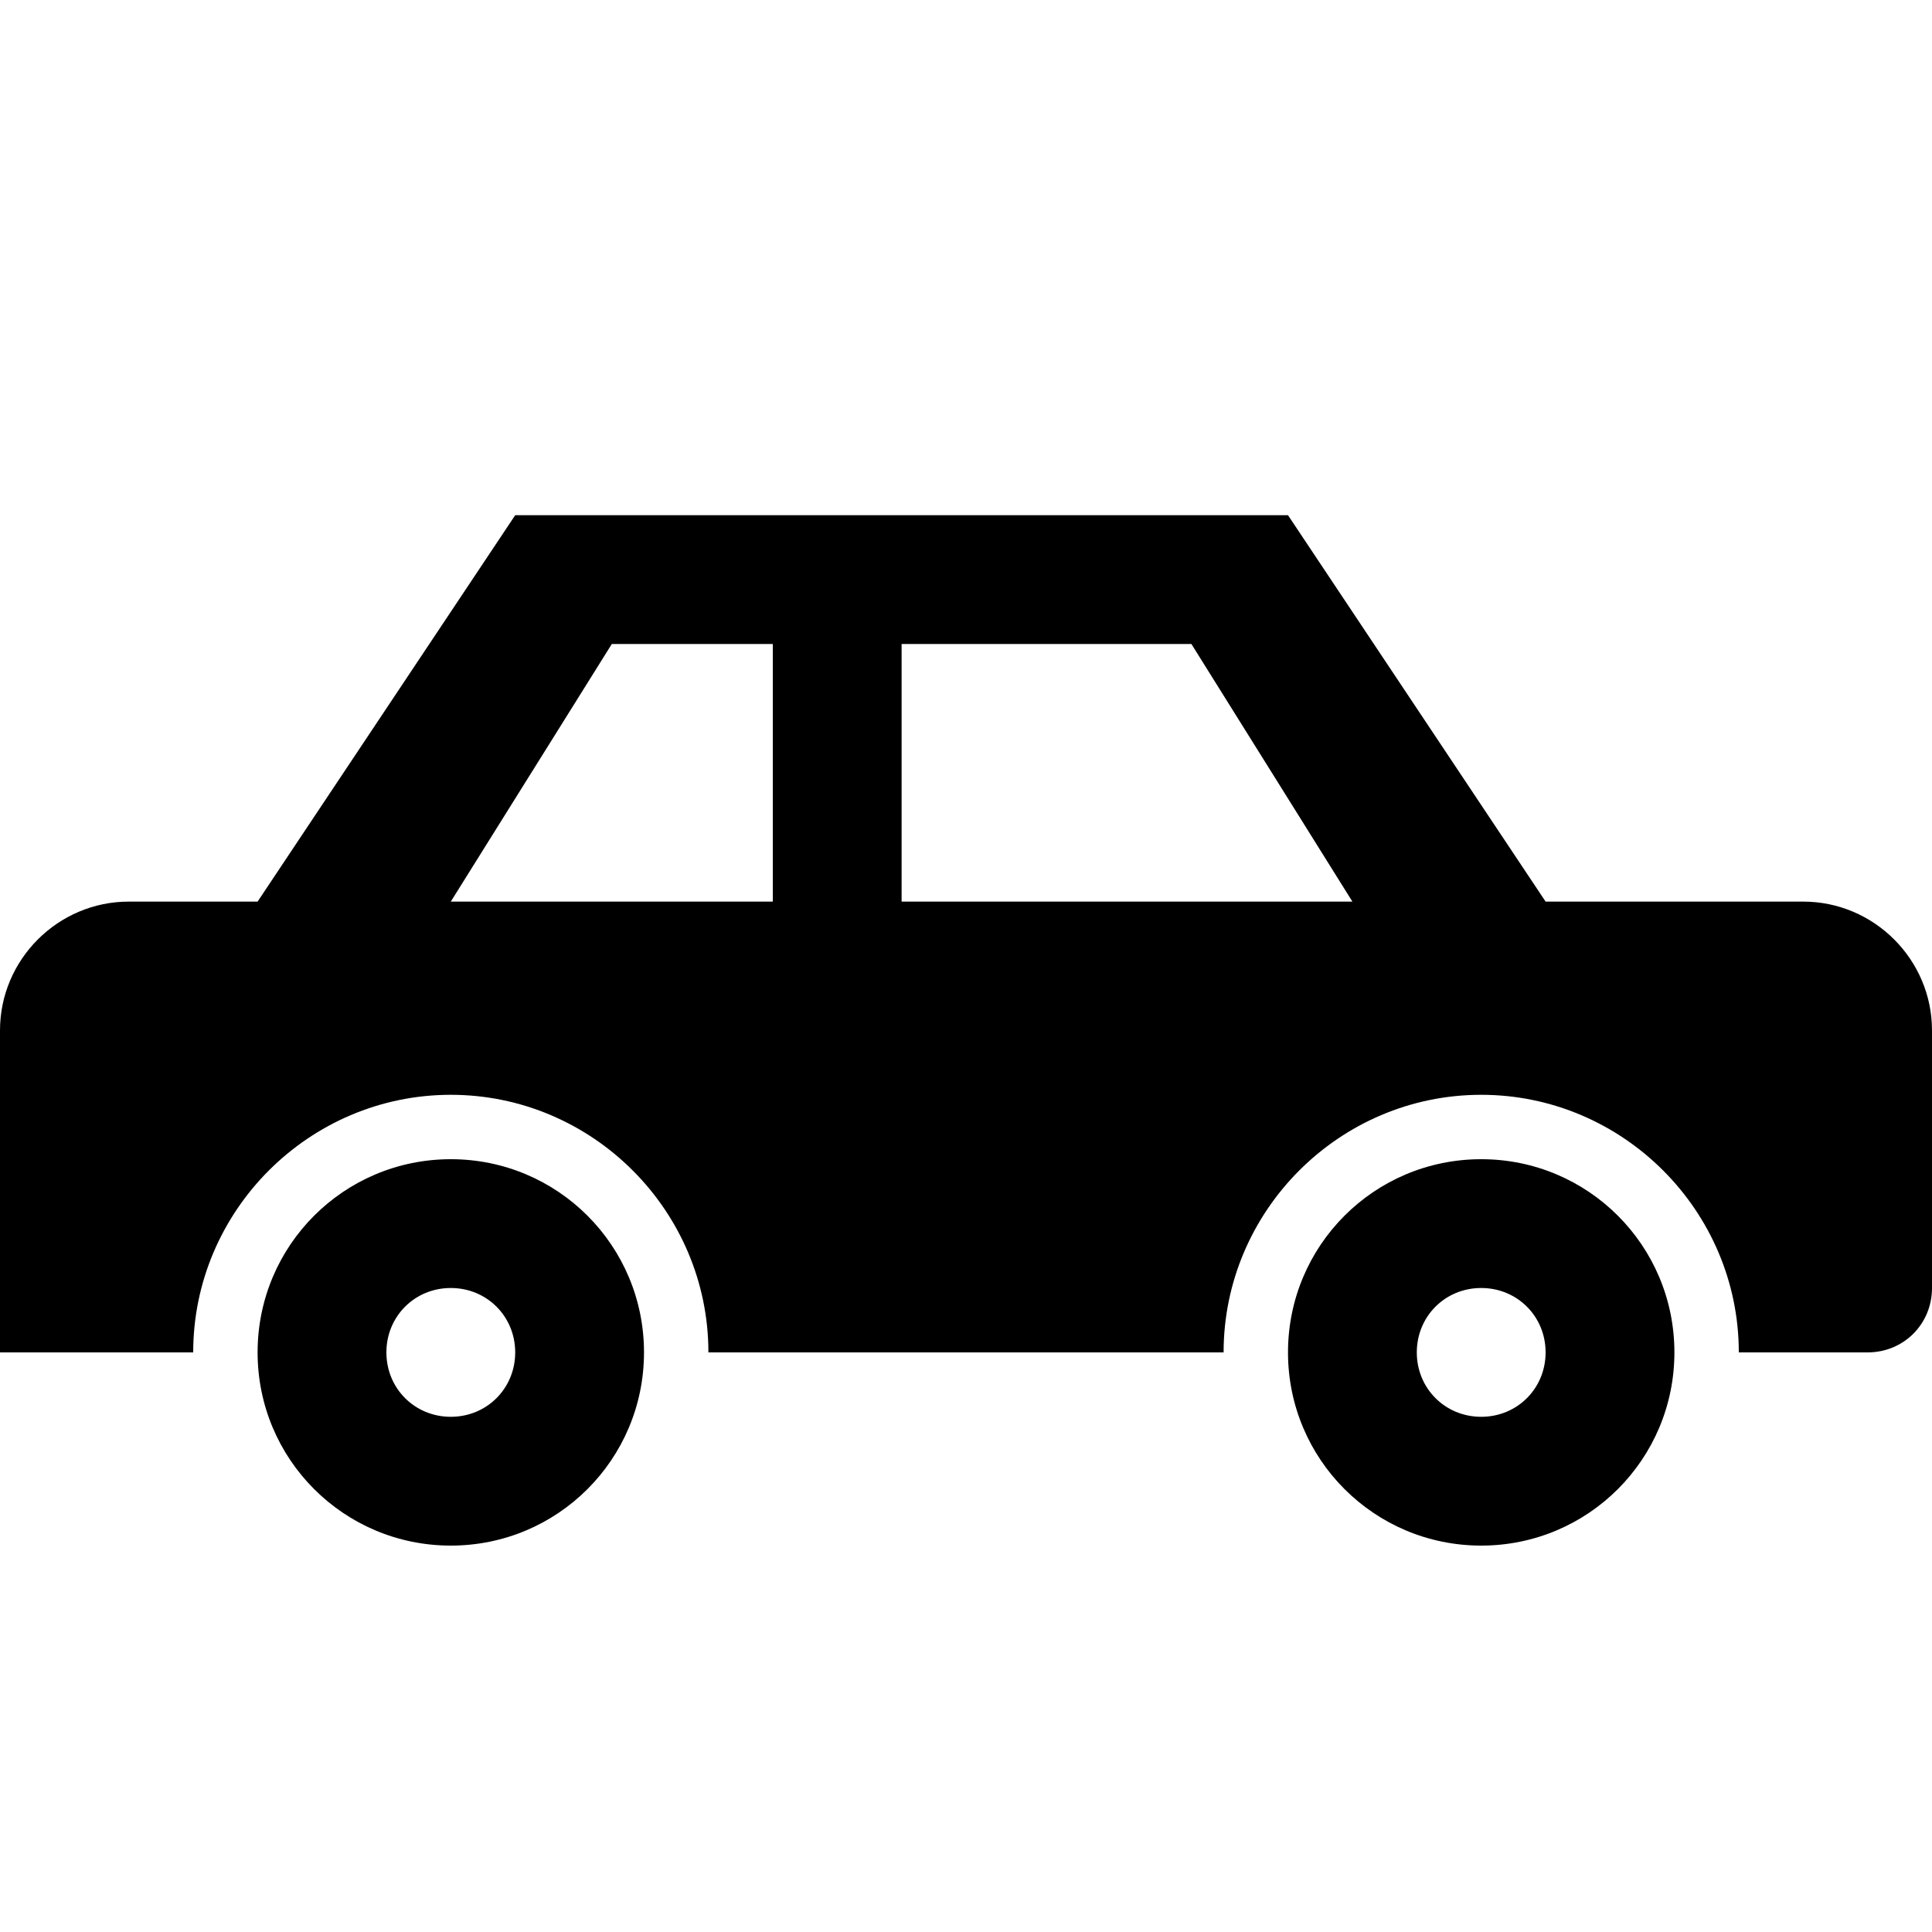
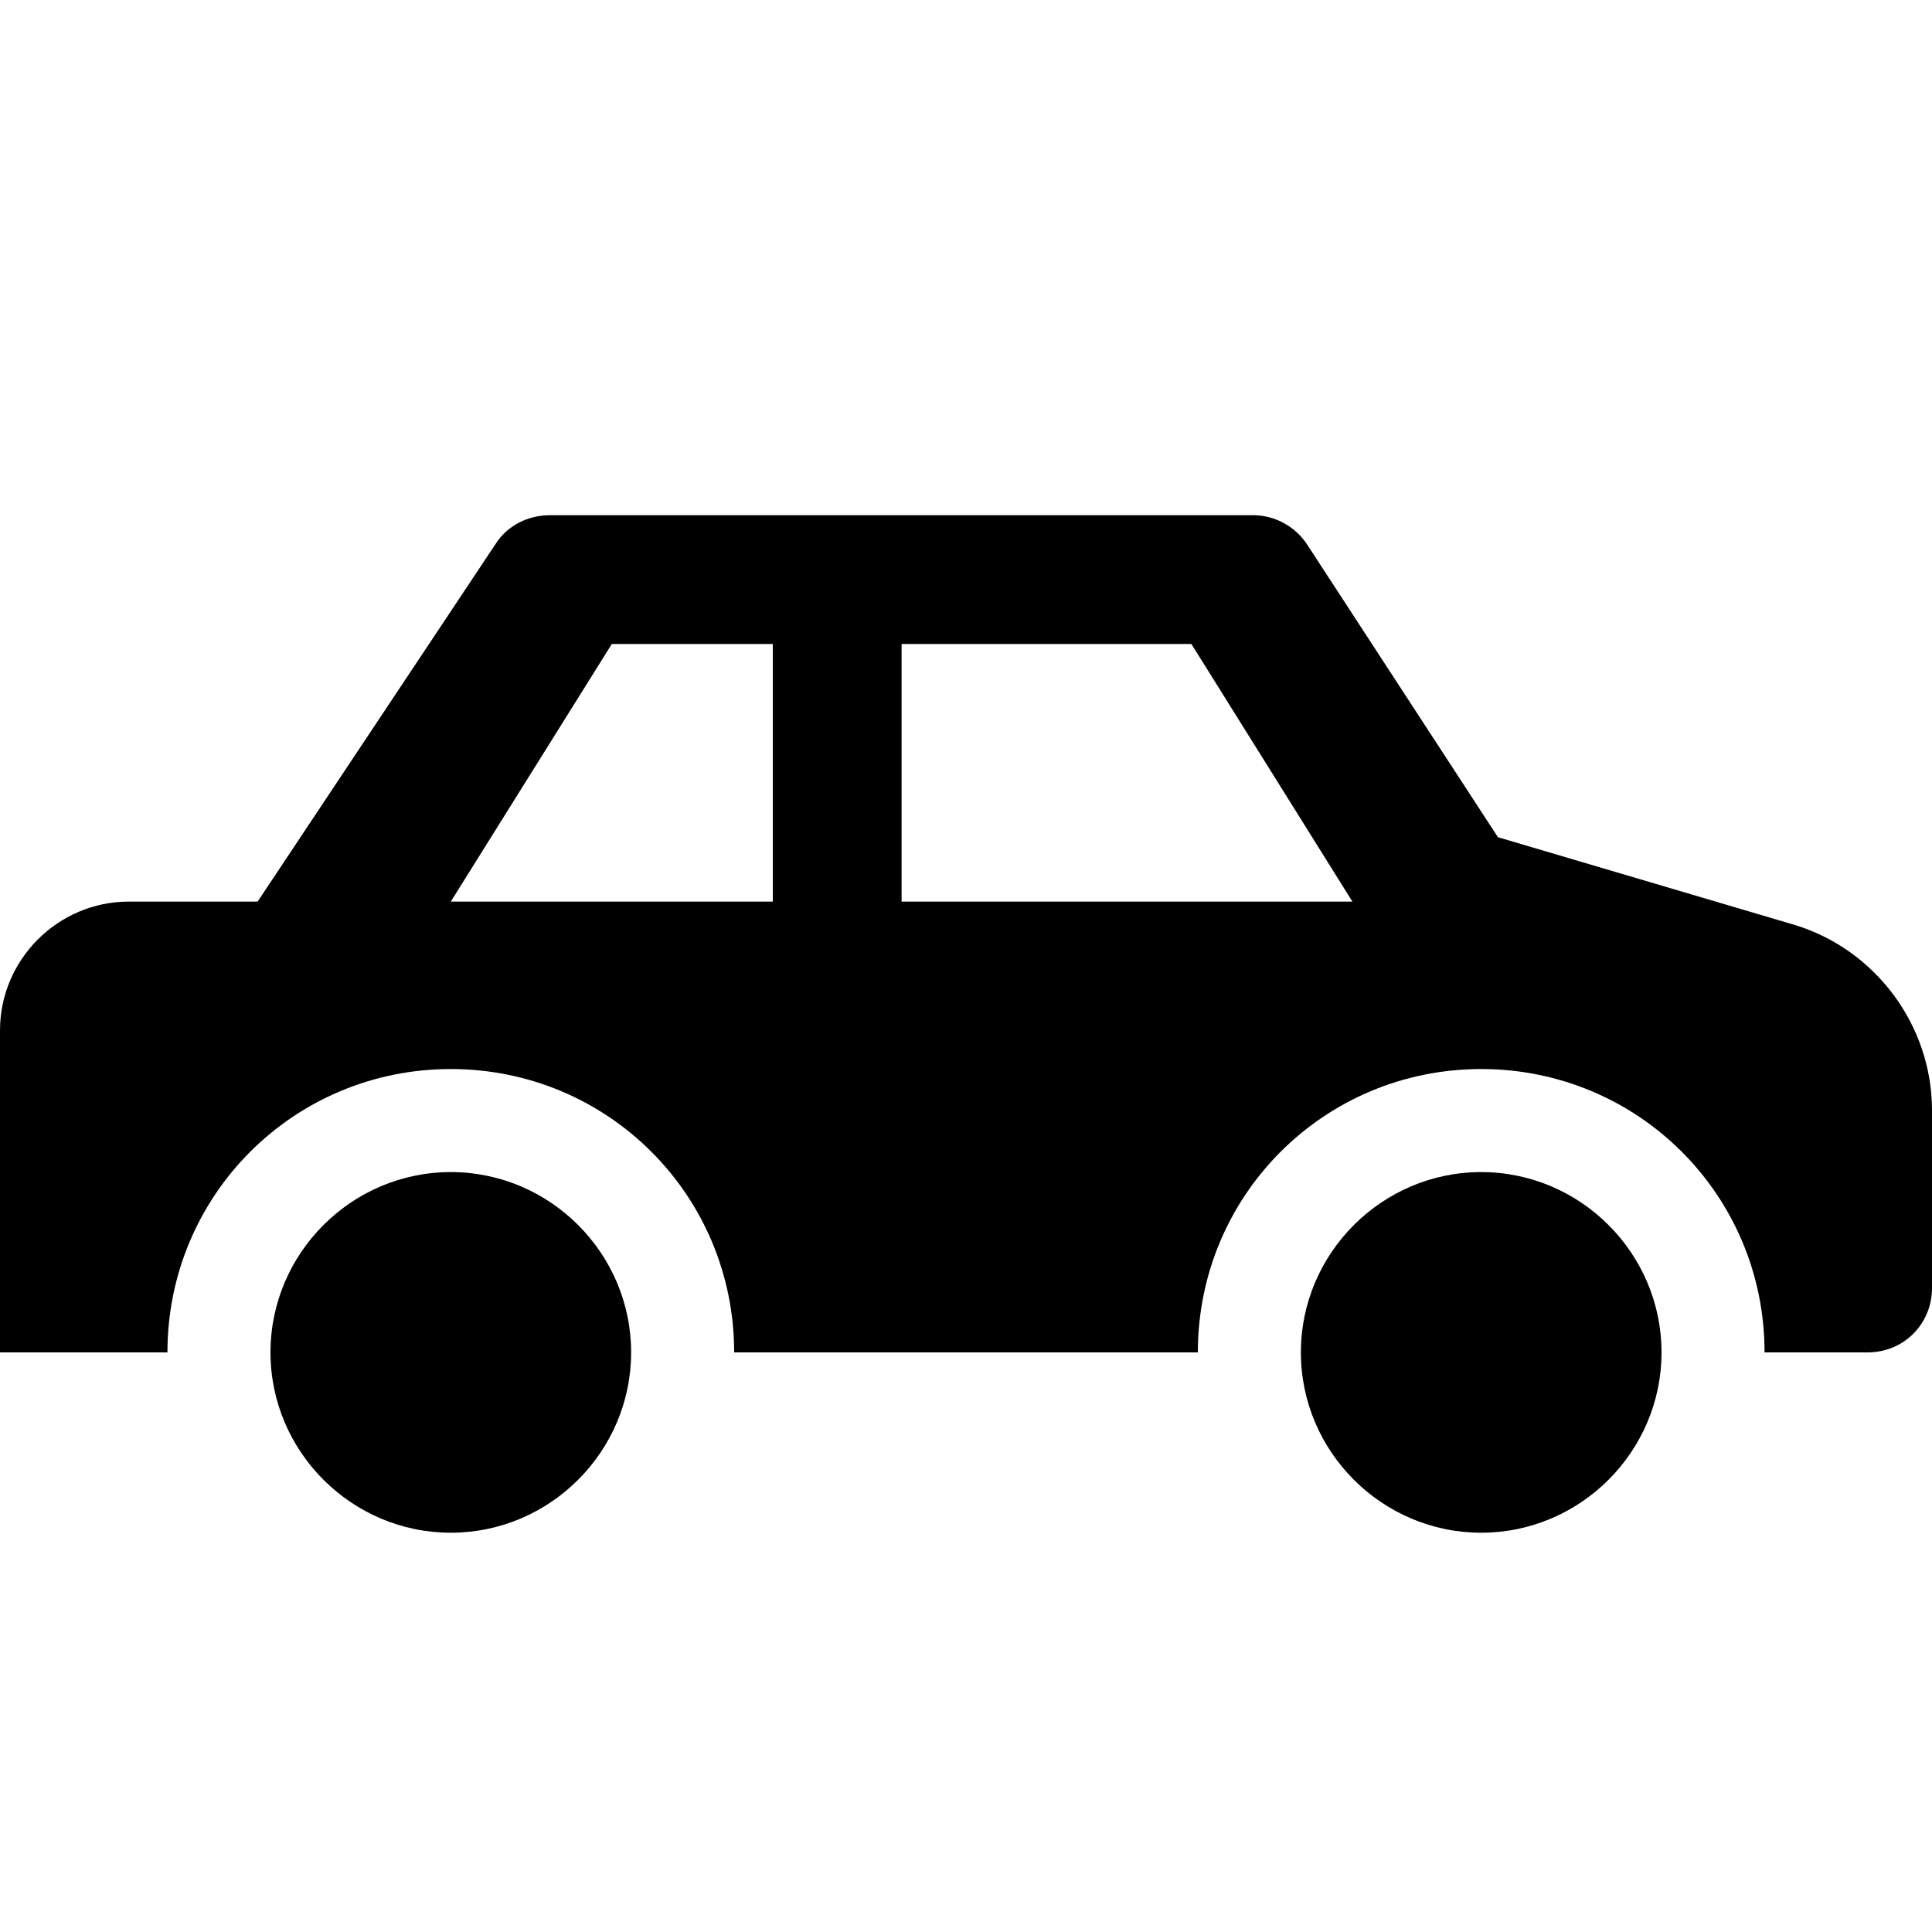
<svg xmlns="http://www.w3.org/2000/svg" viewBox="0 0 15 15">
-   <path d="M11.5 9C12.33 9 13 9.67 13 10.5C13 11.33 12.33 12 11.5 12C10.67 12 10 11.33 10 10.5C10 9.67 10.67 9 11.5 9ZM3.5 9C4.33 9 5 9.67 5 10.5C5 11.33 4.33 12 3.5 12C2.67 12 2 11.33 2 10.5C2 9.67 2.67 9 3.5 9ZM11.5 10C11.22 10 11 10.22 11 10.5C11 10.78 11.22 11 11.5 11C11.78 11 12 10.78 12 10.5C12 10.22 11.78 10 11.5 10ZM3.5 10C3.22 10 3 10.22 3 10.5C3 10.78 3.22 11 3.5 11C3.78 11 4 10.78 4 10.5C4 10.22 3.78 10 3.5 10ZM10 4L12 7L14 7C14.55 7 15 7.45 15 8L15 10C15 10.28 14.78 10.5 14.5 10.5L13.5 10.5C13.5 9.4 12.6 8.5 11.5 8.5C10.4 8.5 9.5 9.4 9.5 10.5L5.5 10.5C5.5 9.4 4.6 8.5 3.5 8.5C2.4 8.5 1.5 9.4 1.5 10.5L0 10.5L0 8C0 7.45 0.45 7 1 7L2 7L4 4L10 4ZM6 5L4.75 5L3.5 7L6 7L6 5ZM9.25 5L7 5L7 7L10.5 7L9.25 5Z" />
+   <path d="M3.5 9.1C4.27 9.1 4.9 9.73 4.9 10.5C4.9 11.27 4.27 11.9 3.5 11.9C2.73 11.9 2.1 11.27 2.1 10.5C2.1 9.73 2.73 9.1 3.5 9.1ZM11.5 9.1C12.27 9.1 12.9 9.73 12.9 10.5C12.9 11.27 12.27 11.9 11.5 11.9C10.73 11.9 10.1 11.27 10.1 10.5C10.1 9.73 10.73 9.1 11.5 9.1ZM9.73 4C9.9 4 10.06 4.09 10.15 4.23L11.63 6.5L13.93 7.18C14.56 7.37 15 7.96 15 8.62L15 10C15 10.28 14.78 10.5 14.5 10.5L13.7 10.5C13.7 9.28 12.72 8.3 11.5 8.3C10.28 8.3 9.3 9.28 9.3 10.5L5.7 10.5C5.7 9.28 4.72 8.3 3.5 8.3C2.28 8.3 1.3 9.28 1.3 10.5L0 10.5L0 8C0 7.45 0.45 7 1 7L2 7L3.85 4.22C3.94 4.08 4.1 4 4.27 4L9.73 4ZM6 5L4.75 5L3.5 7L6 7L6 5ZM9.25 5L7 5L7 7L10.5 7L9.25 5Z" />
</svg>
